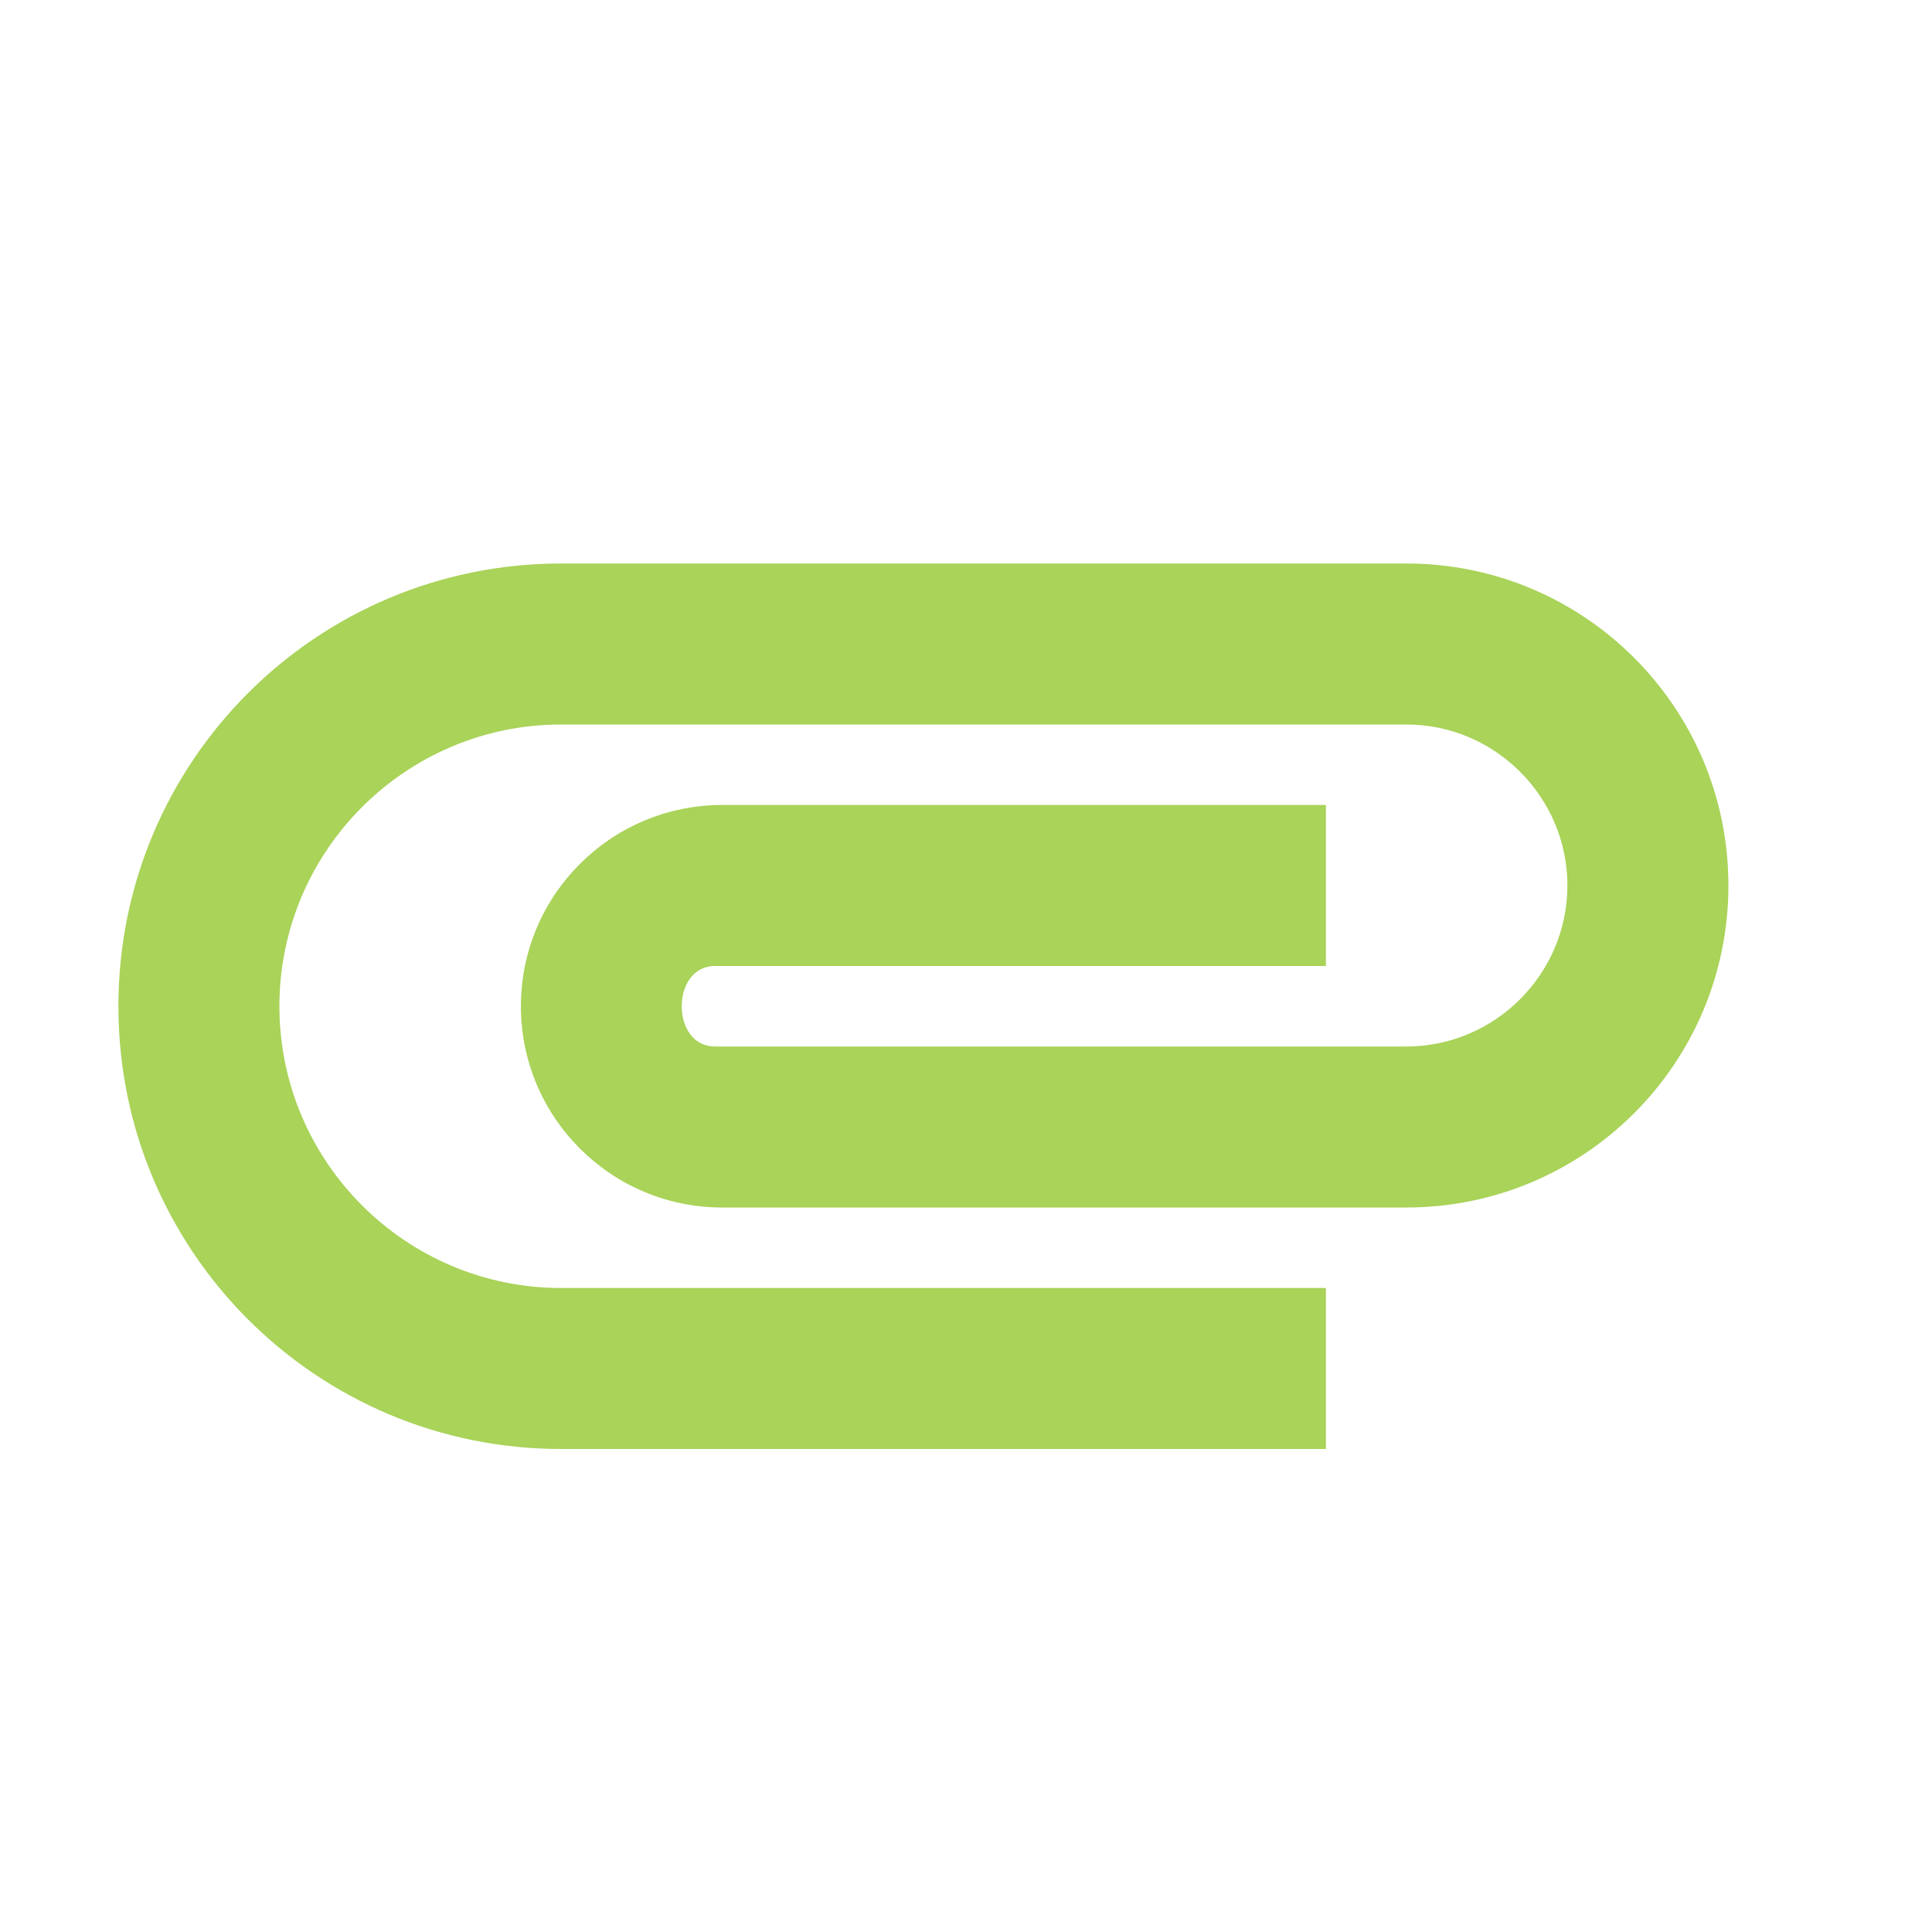
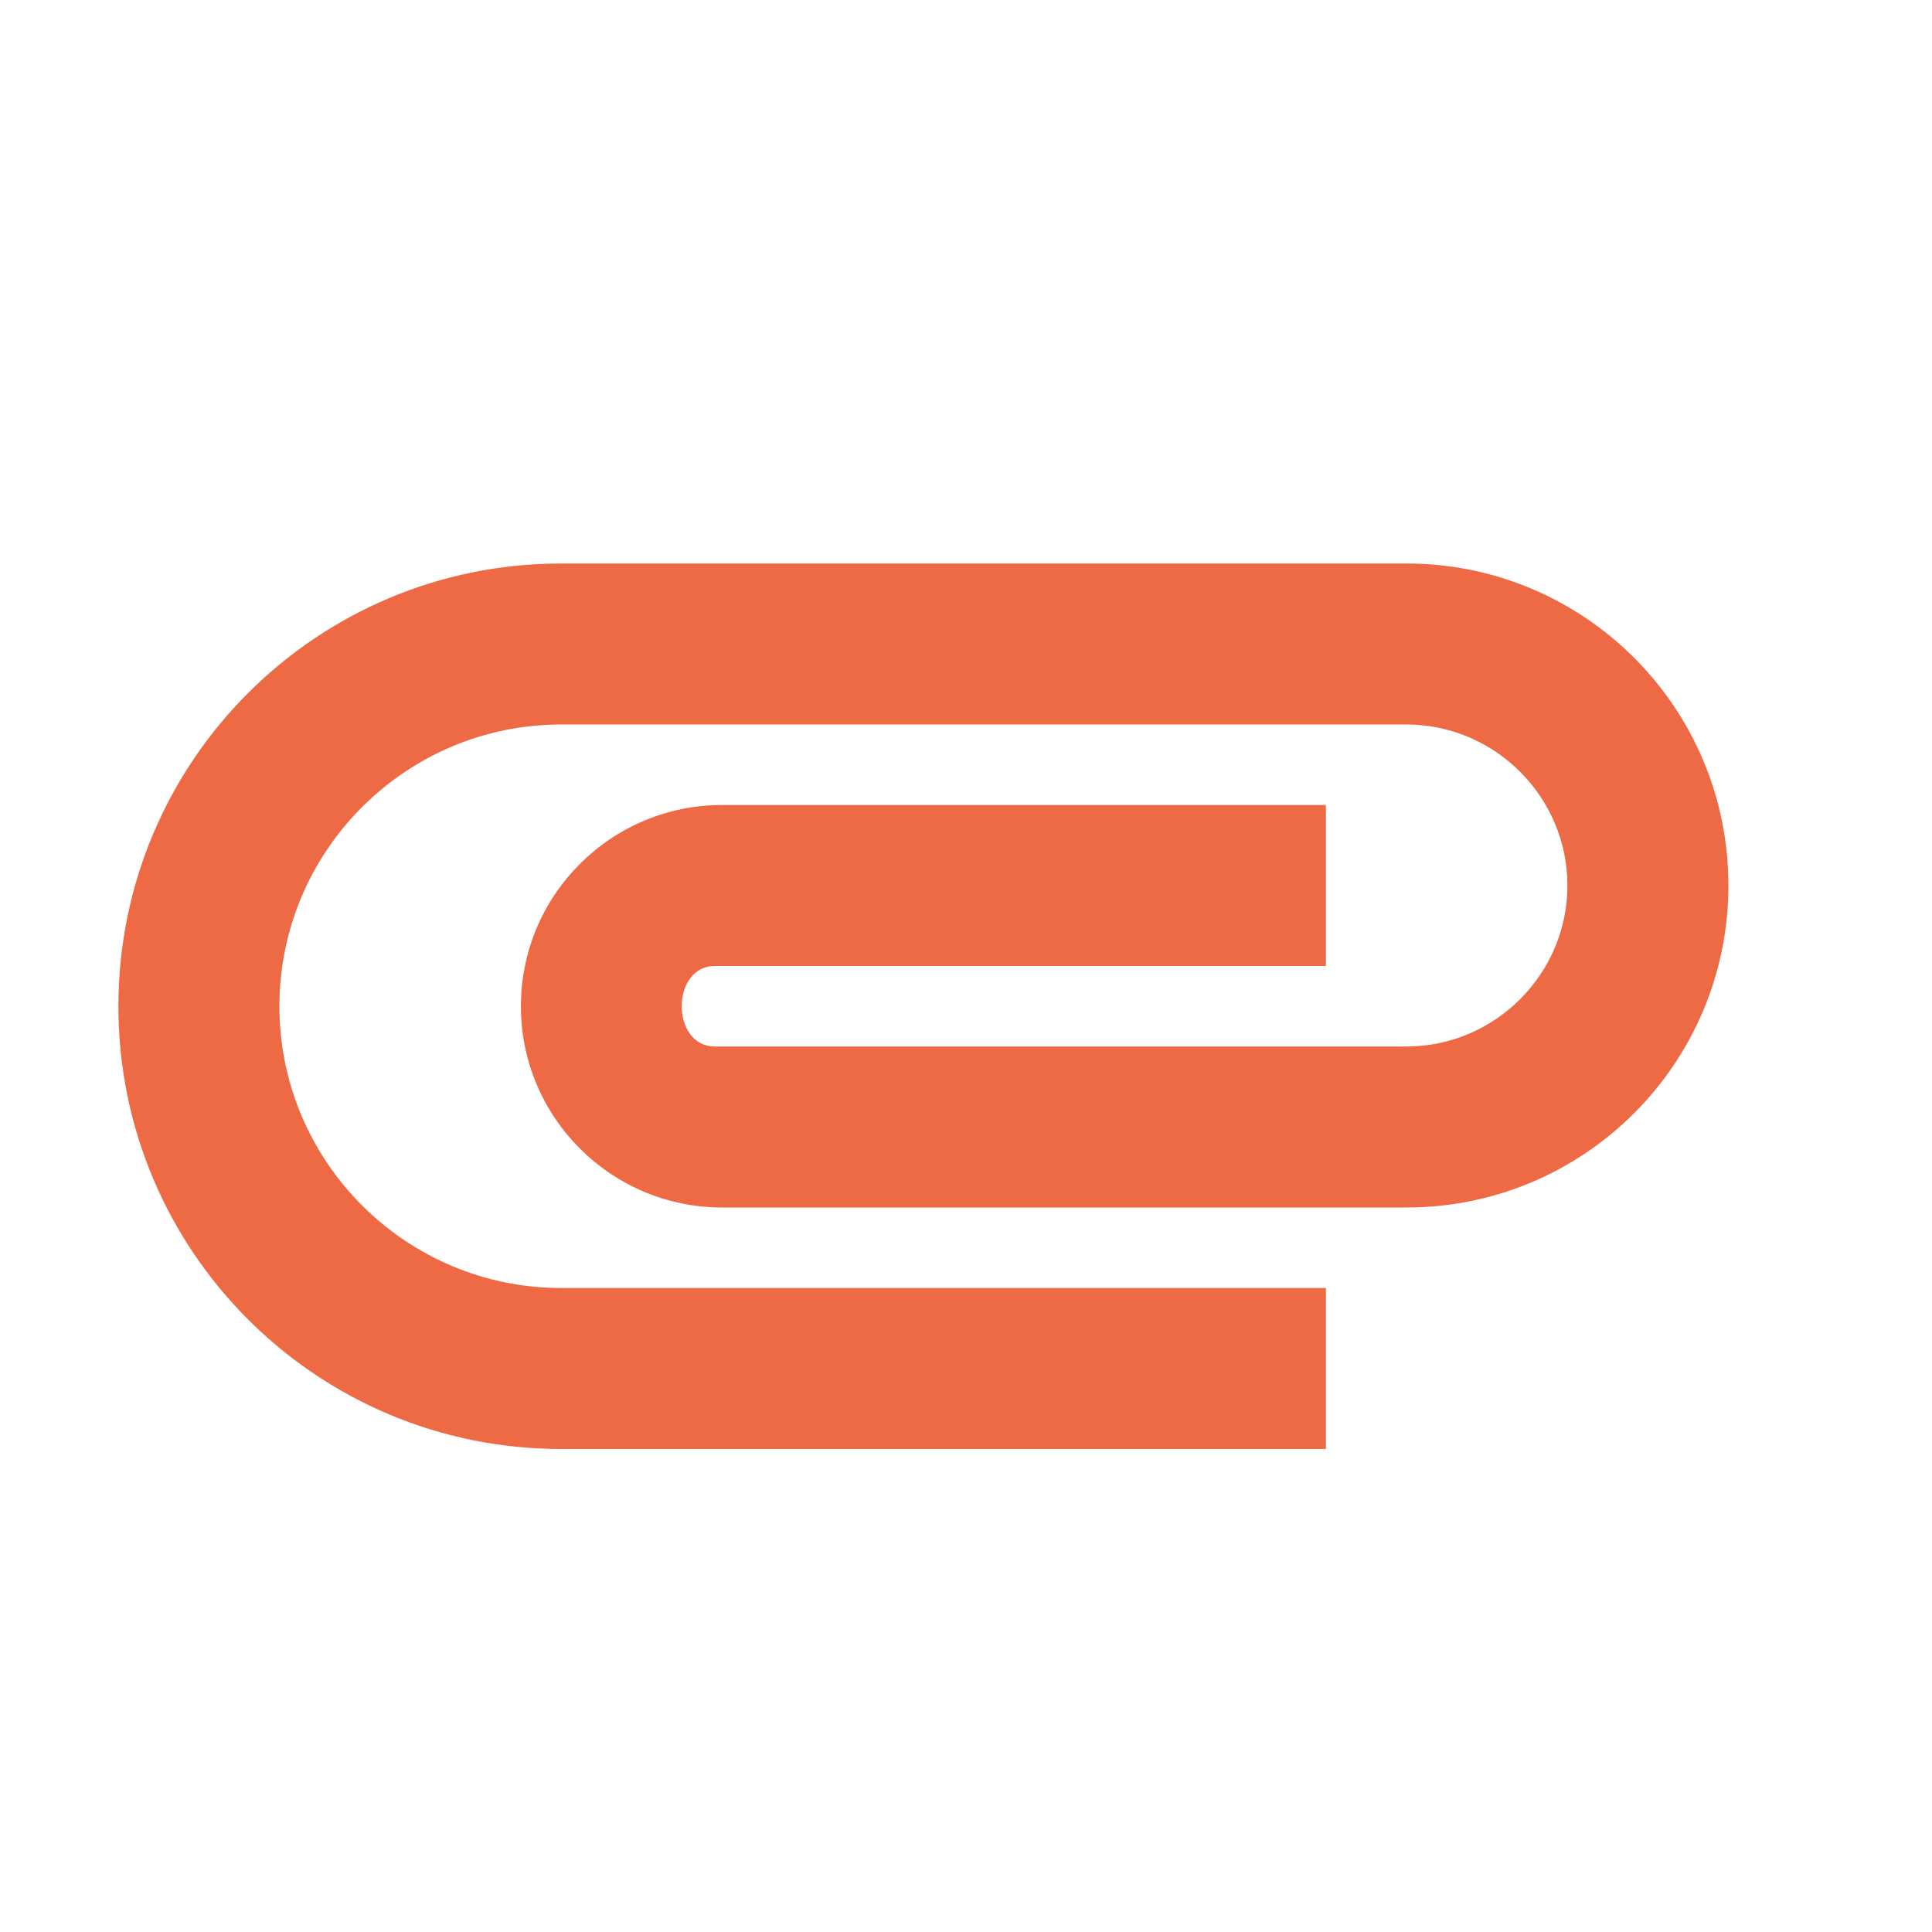
<svg xmlns="http://www.w3.org/2000/svg" height="24" width="24">
  <rect id="backgroundrect" width="100%" height="100%" x="0" y="0" fill="none" stroke="none" />
  <g class="currentLayer" style="">
    <path d="M0 0h24v24H0V0z" fill="none" id="svg_1" />
-     <path d="M2 12.5C2 9.46 4.46 7 7.5 7H18c2.21 0 4 1.79 4 4s-1.79 4-4 4H9.5C8.12 15 7 13.88 7 12.5S8.12 10 9.5 10H17v2H9.41c-.55 0-.55 1 0 1H18c1.1 0 2-.9 2-2s-.9-2-2-2H7.5C5.57 9 4 10.57 4 12.5S5.57 16 7.5 16H17v2H7.5C4.46 18 2 15.54 2 12.5z" id="svg_2" class="selected" transform="translate(-0.5291005,0) " fill-opacity="1" fill="#a9d359" />
+     <path d="M2 12.5C2 9.46 4.46 7 7.5 7H18c2.21 0 4 1.79 4 4s-1.79 4-4 4H9.5C8.12 15 7 13.88 7 12.5S8.12 10 9.5 10H17v2H9.41c-.55 0-.55 1 0 1H18c1.1 0 2-.9 2-2s-.9-2-2-2H7.5C5.57 9 4 10.57 4 12.5S5.57 16 7.5 16H17v2H7.5C4.46 18 2 15.54 2 12.5z" id="svg_2" class="selected" transform="translate(-0.5291005,0) " fill-opacity="1" fill="#ED6A45" />
  </g>
</svg>
